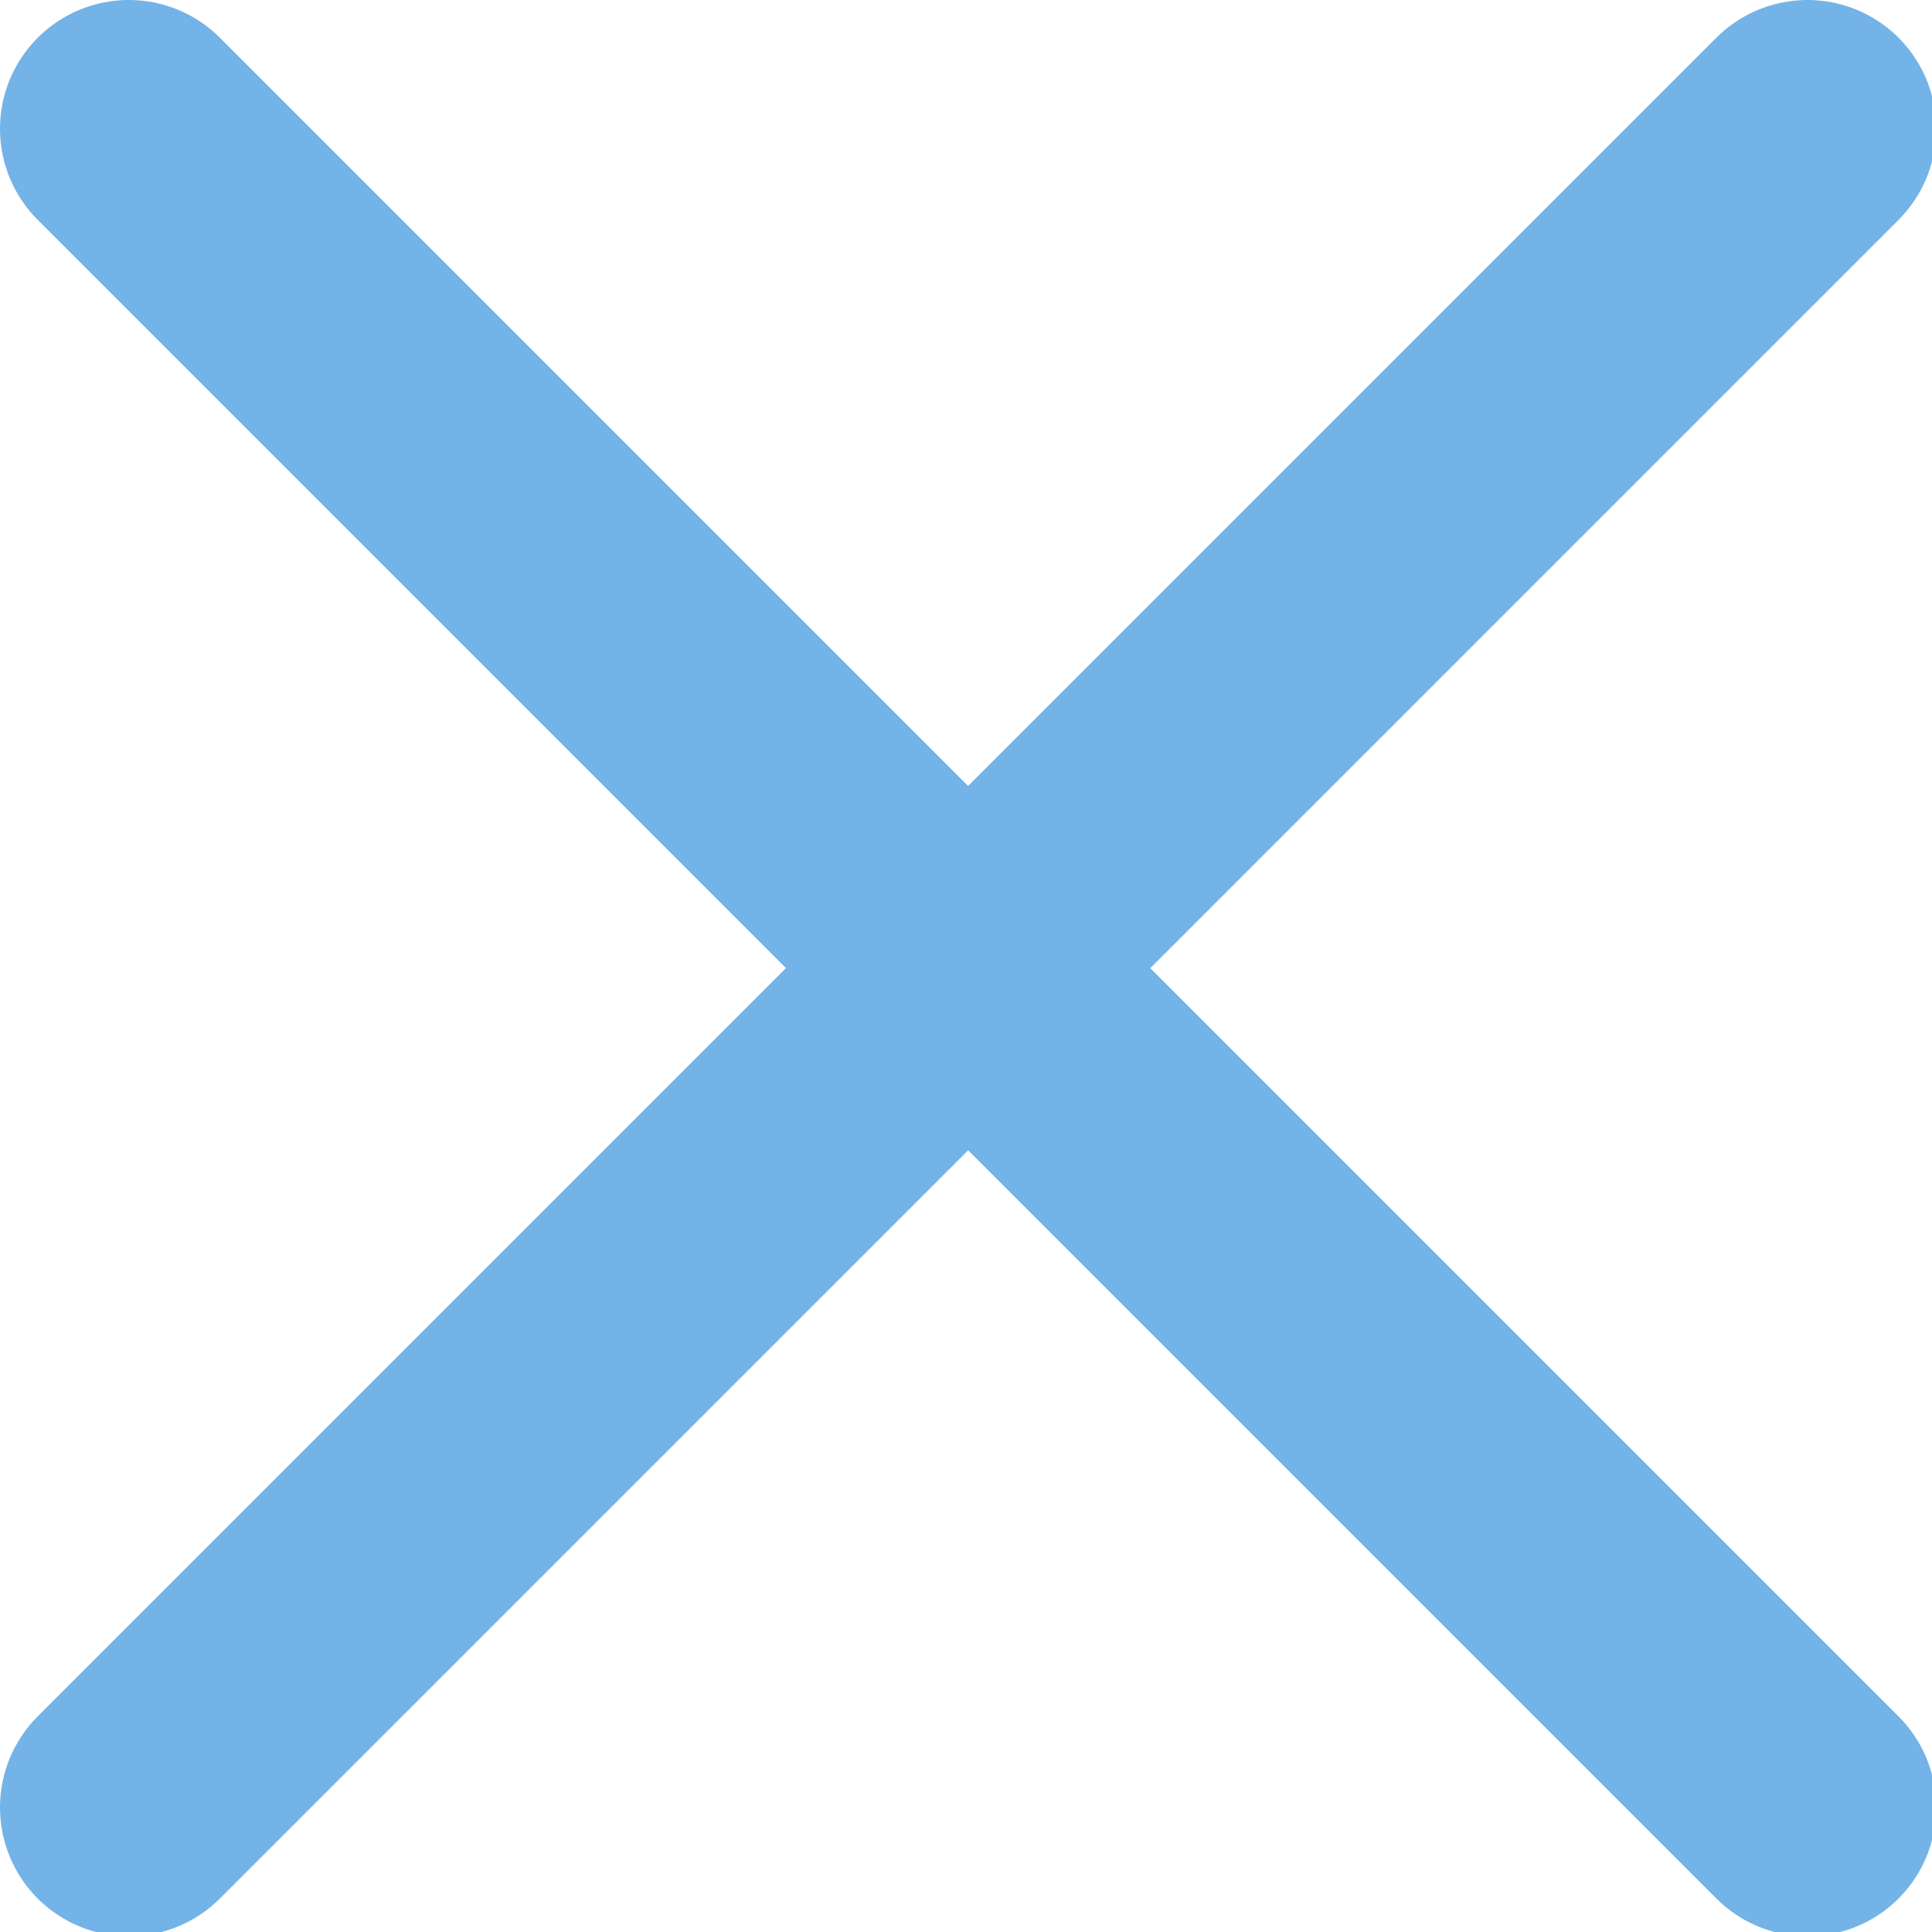
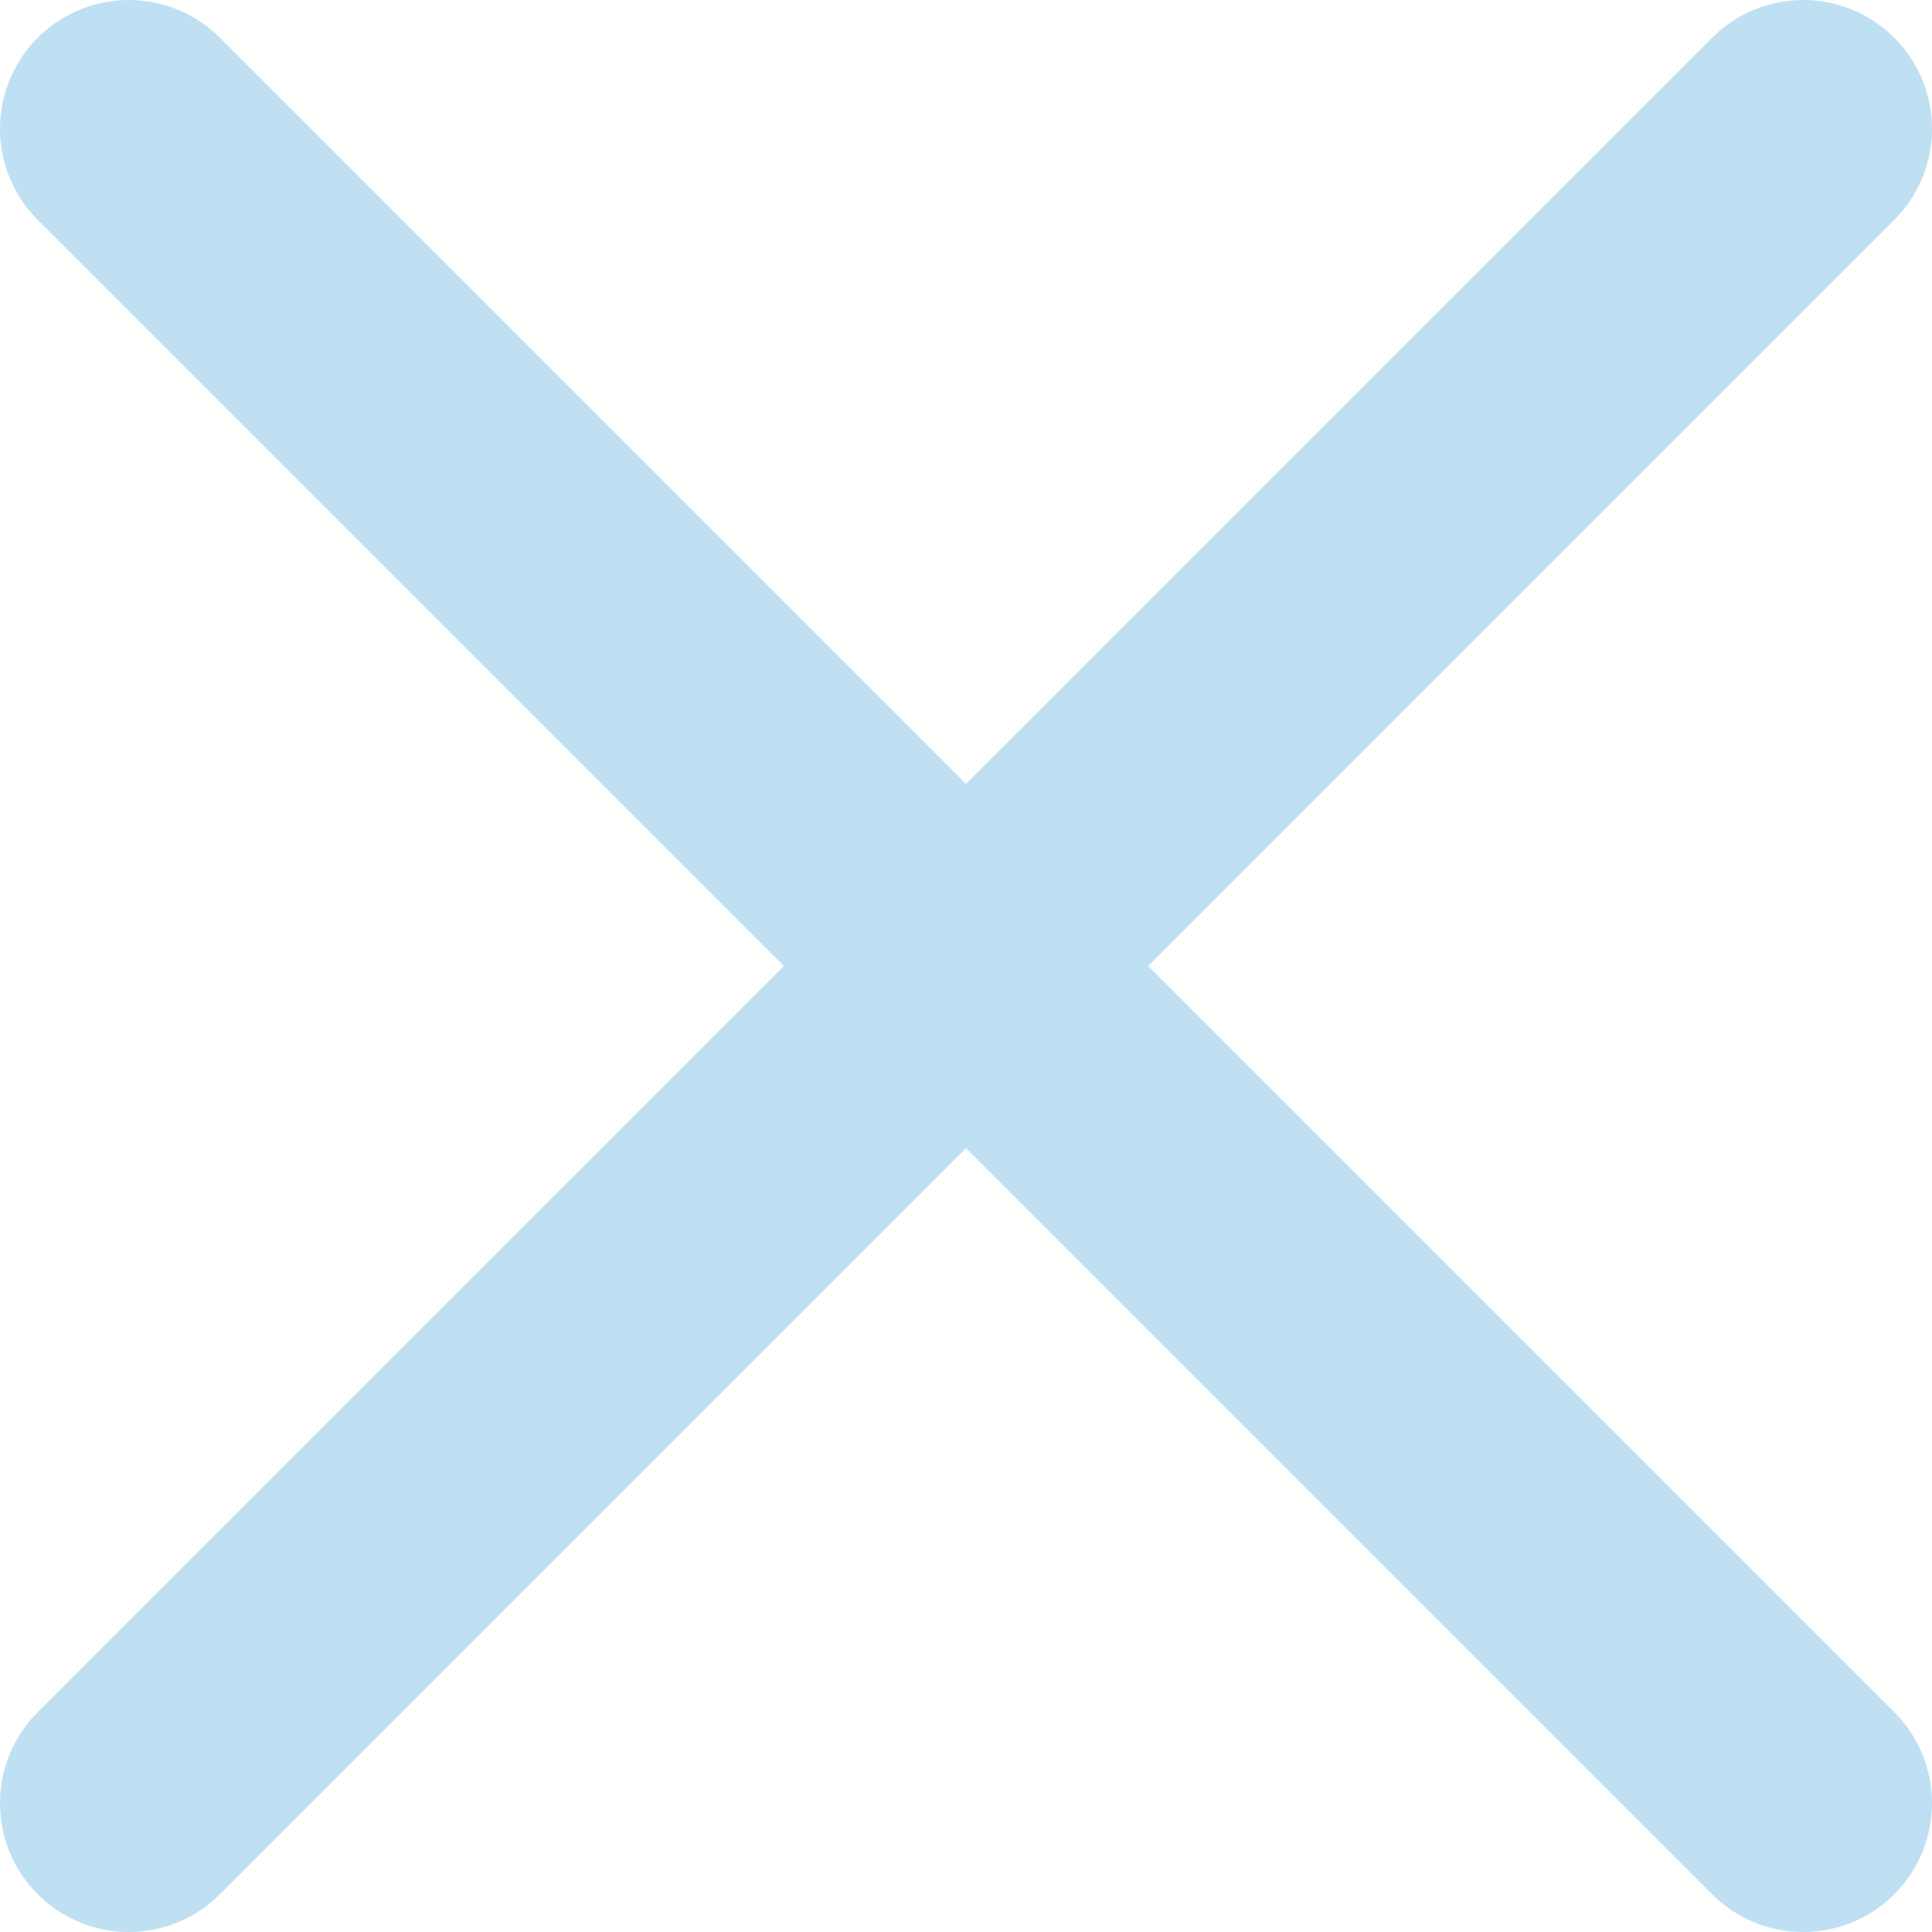
- <svg xmlns="http://www.w3.org/2000/svg" width="15" height="15" viewBox="0 0 15 15">
-   <path fill="none" stroke="#73B3E7" stroke-linecap="round" stroke-width="2" d="M0 13.033L13.033 0M13.033 13.033L0 0" transform="translate(1 1)" />
+ <svg xmlns="http://www.w3.org/2000/svg" version="1.1" id="Layer_1" x="0px" y="0px" viewBox="0 0 15 15" style="enable-background:new 0 0 15 15;" xml:space="preserve">
+   <style type="text/css">
+ 	.st0{fill:none;stroke:#BFE0F3;stroke-width:2;stroke-linecap:round;}
+ </style>
+   <path class="st0" d="M1,14L14,1 M14,14L1,1" />
</svg>
